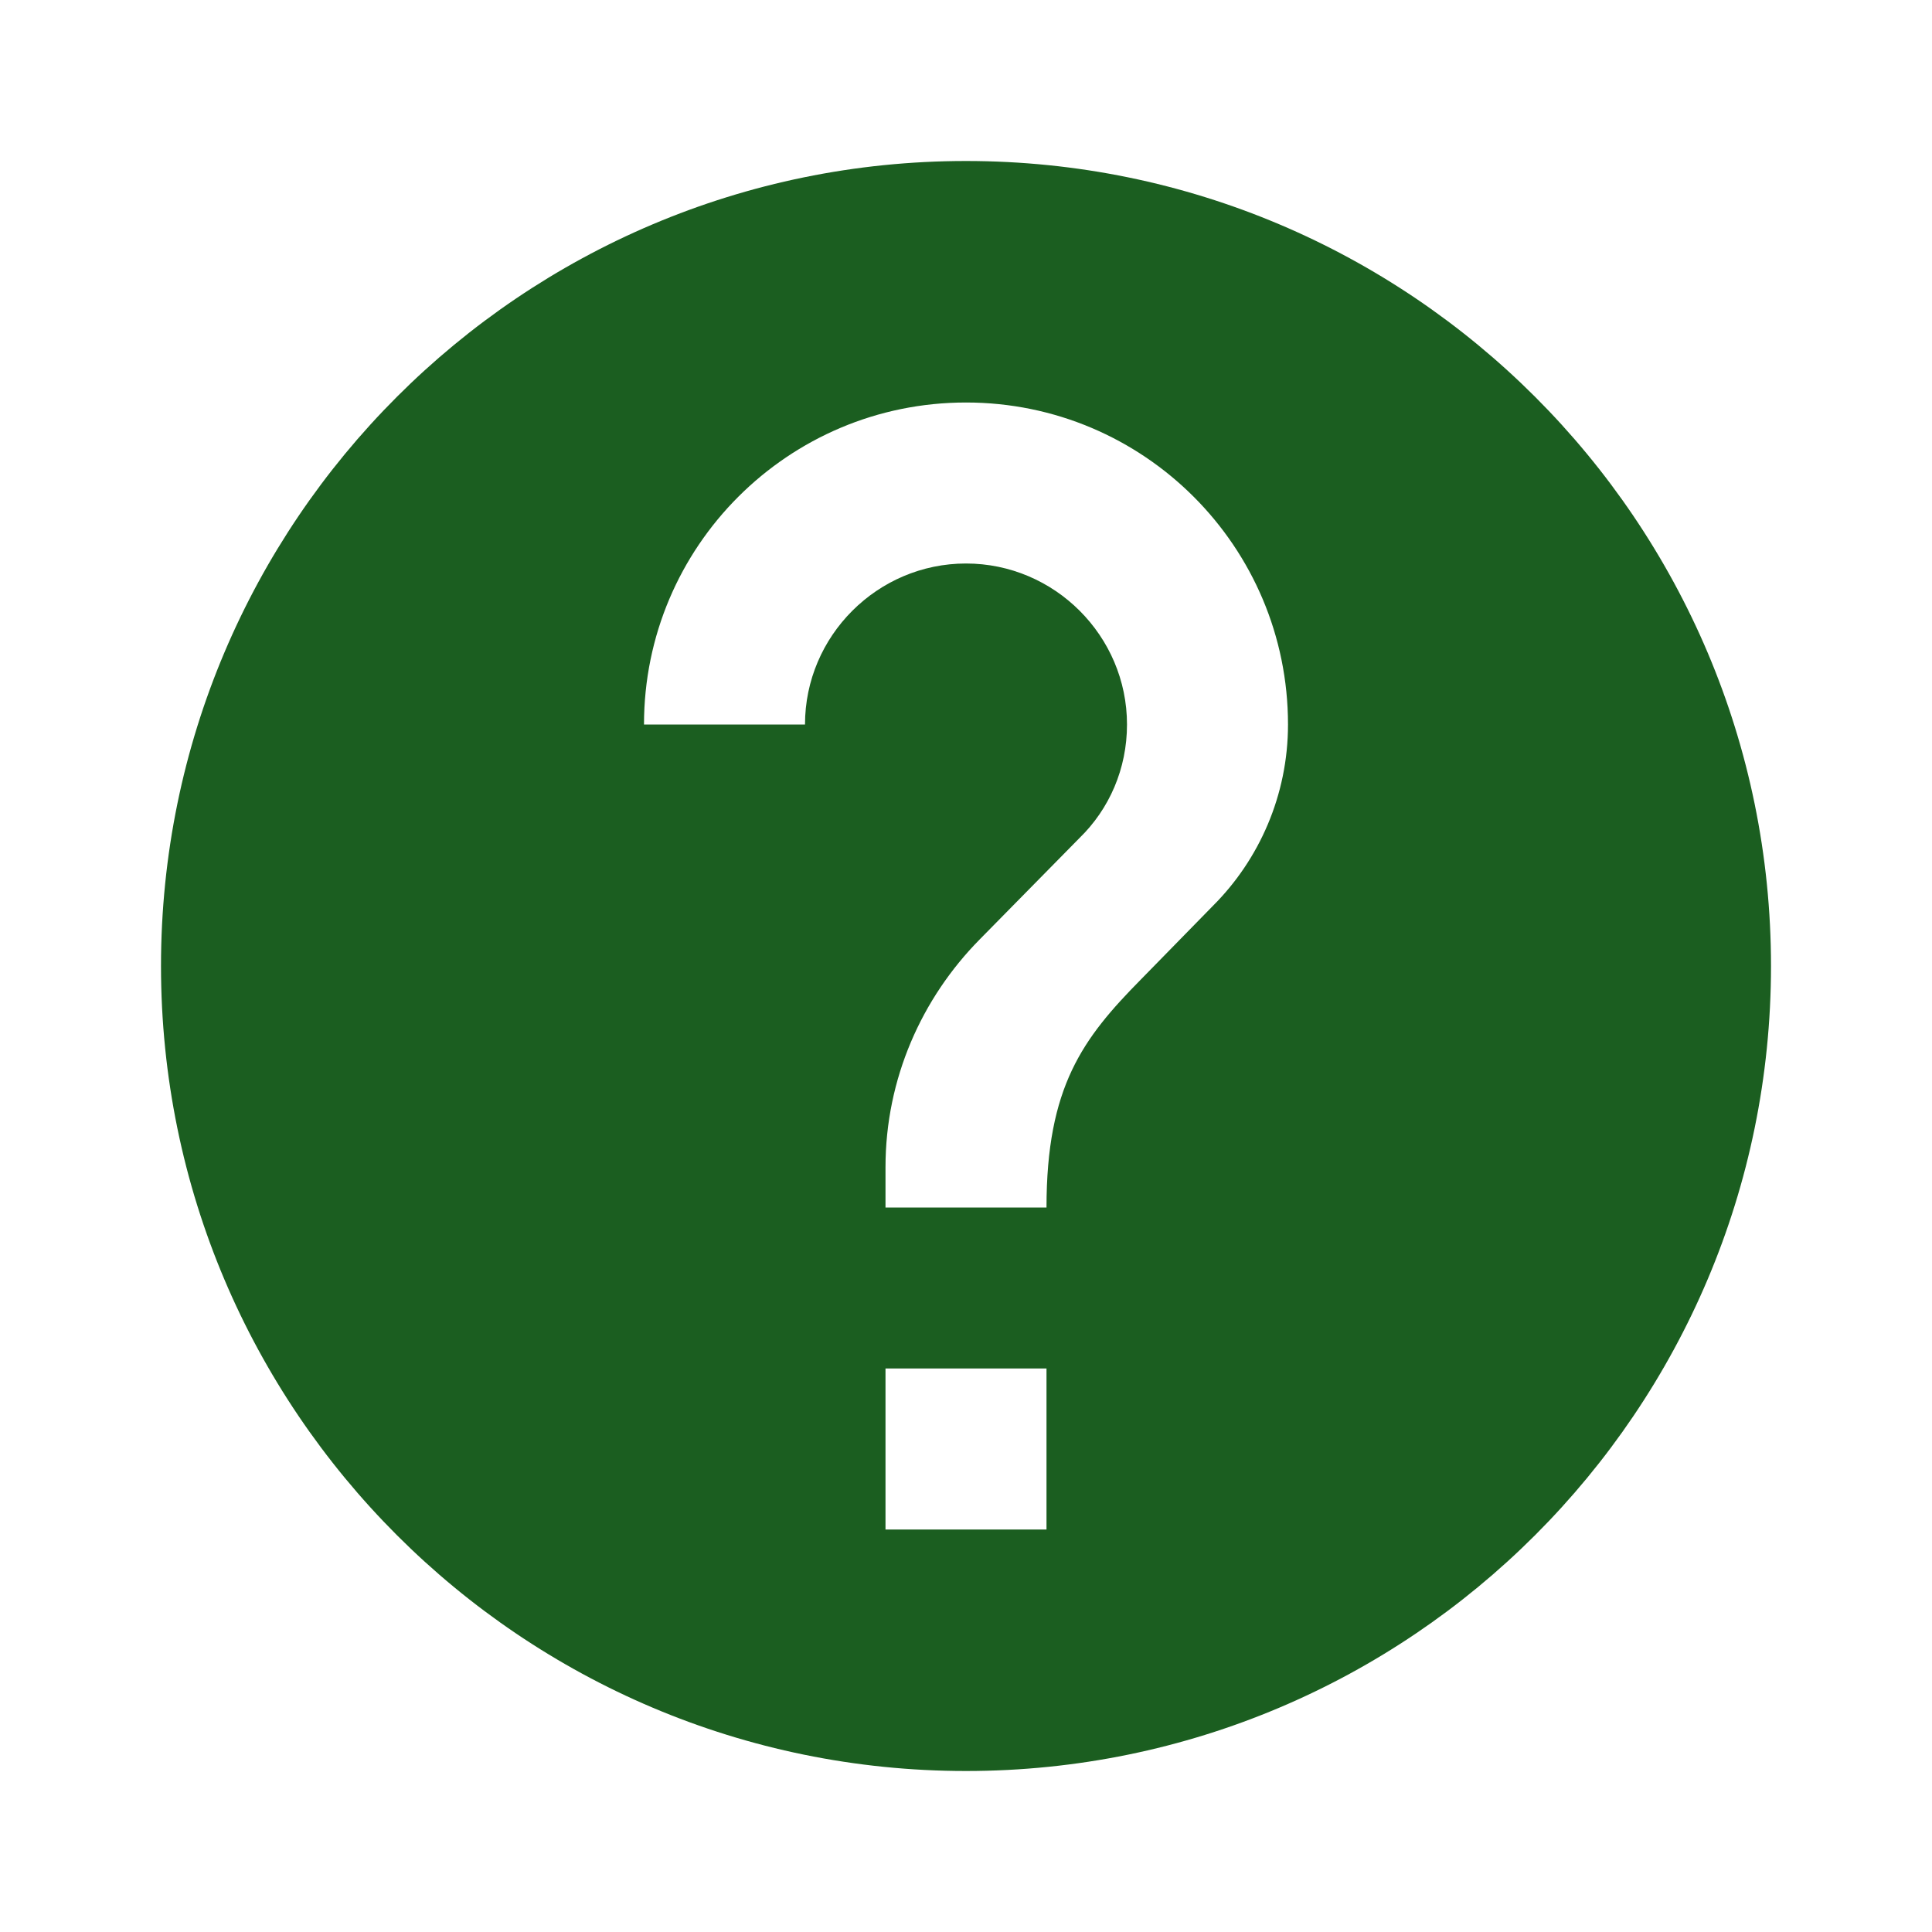
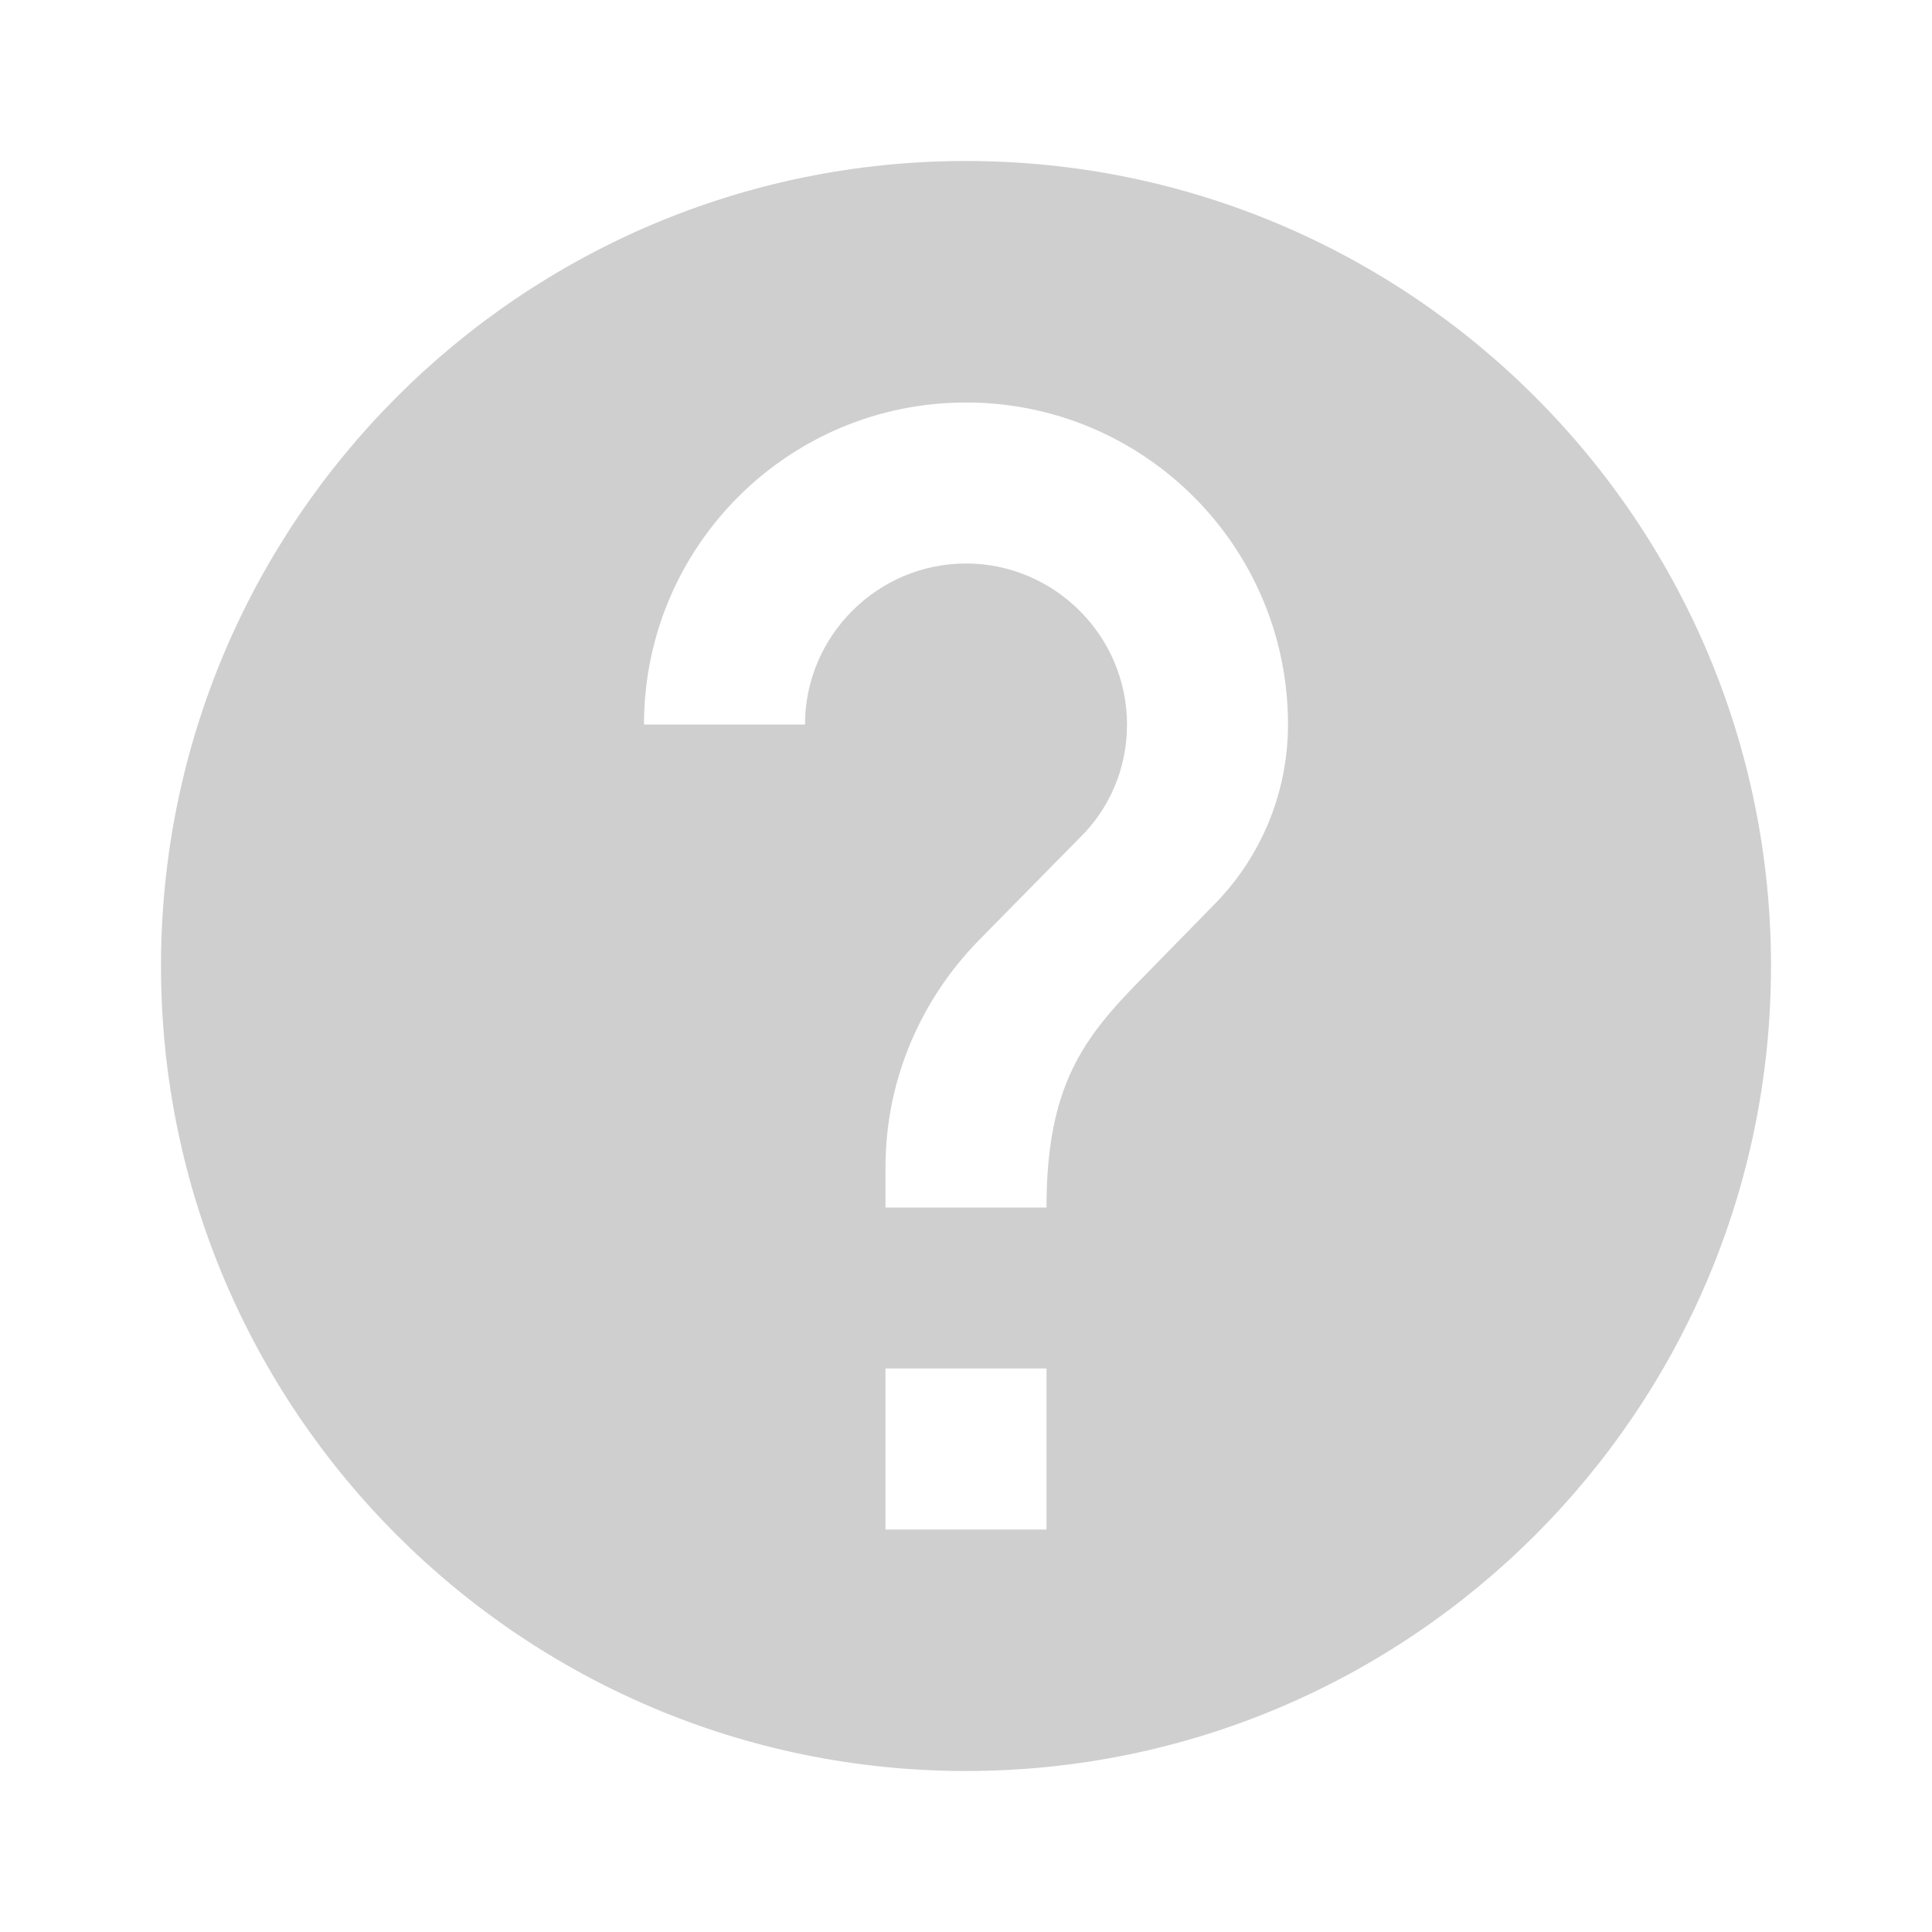
<svg xmlns="http://www.w3.org/2000/svg" width="24" height="24" viewBox="0 0 24 24" version="1.1" id="svg26">
  <defs id="defs30" />
  <path d="M0 0h24v24H0z" fill="none" id="path22" />
-   <path d="M12 2C6.48 2 2 6.48 2 12s4.48 10 10 10 10-4.48 10-10S17.52 2 12 2zm1 17h-2v-2h2v2zm2.07-7.75l-.9.92C13.45 12.9 13 13.5 13 15h-2v-.5c0-1.1.45-2.1 1.17-2.83l1.24-1.26c.37-.36.59-.86.59-1.41 0-1.1-.9-2-2-2s-2 .9-2 2H8c0-2.21 1.79-4 4-4s4 1.79 4 4c0 .88-.36 1.68-.93 2.25z" id="path24" style="fill:#1b5e20" />
+   <path d="M12 2C6.48 2 2 6.48 2 12s4.48 10 10 10 10-4.48 10-10S17.52 2 12 2zm1 17h-2v-2h2v2zm2.07-7.75l-.9.92C13.45 12.9 13 13.5 13 15h-2v-.5c0-1.1.45-2.1 1.17-2.83l1.24-1.26c.37-.36.59-.86.59-1.41 0-1.1-.9-2-2-2s-2 .9-2 2H8c0-2.21 1.79-4 4-4s4 1.79 4 4c0 .88-.36 1.68-.93 2.25z" id="path24" style="fill:#cfcfcf" />
</svg>
